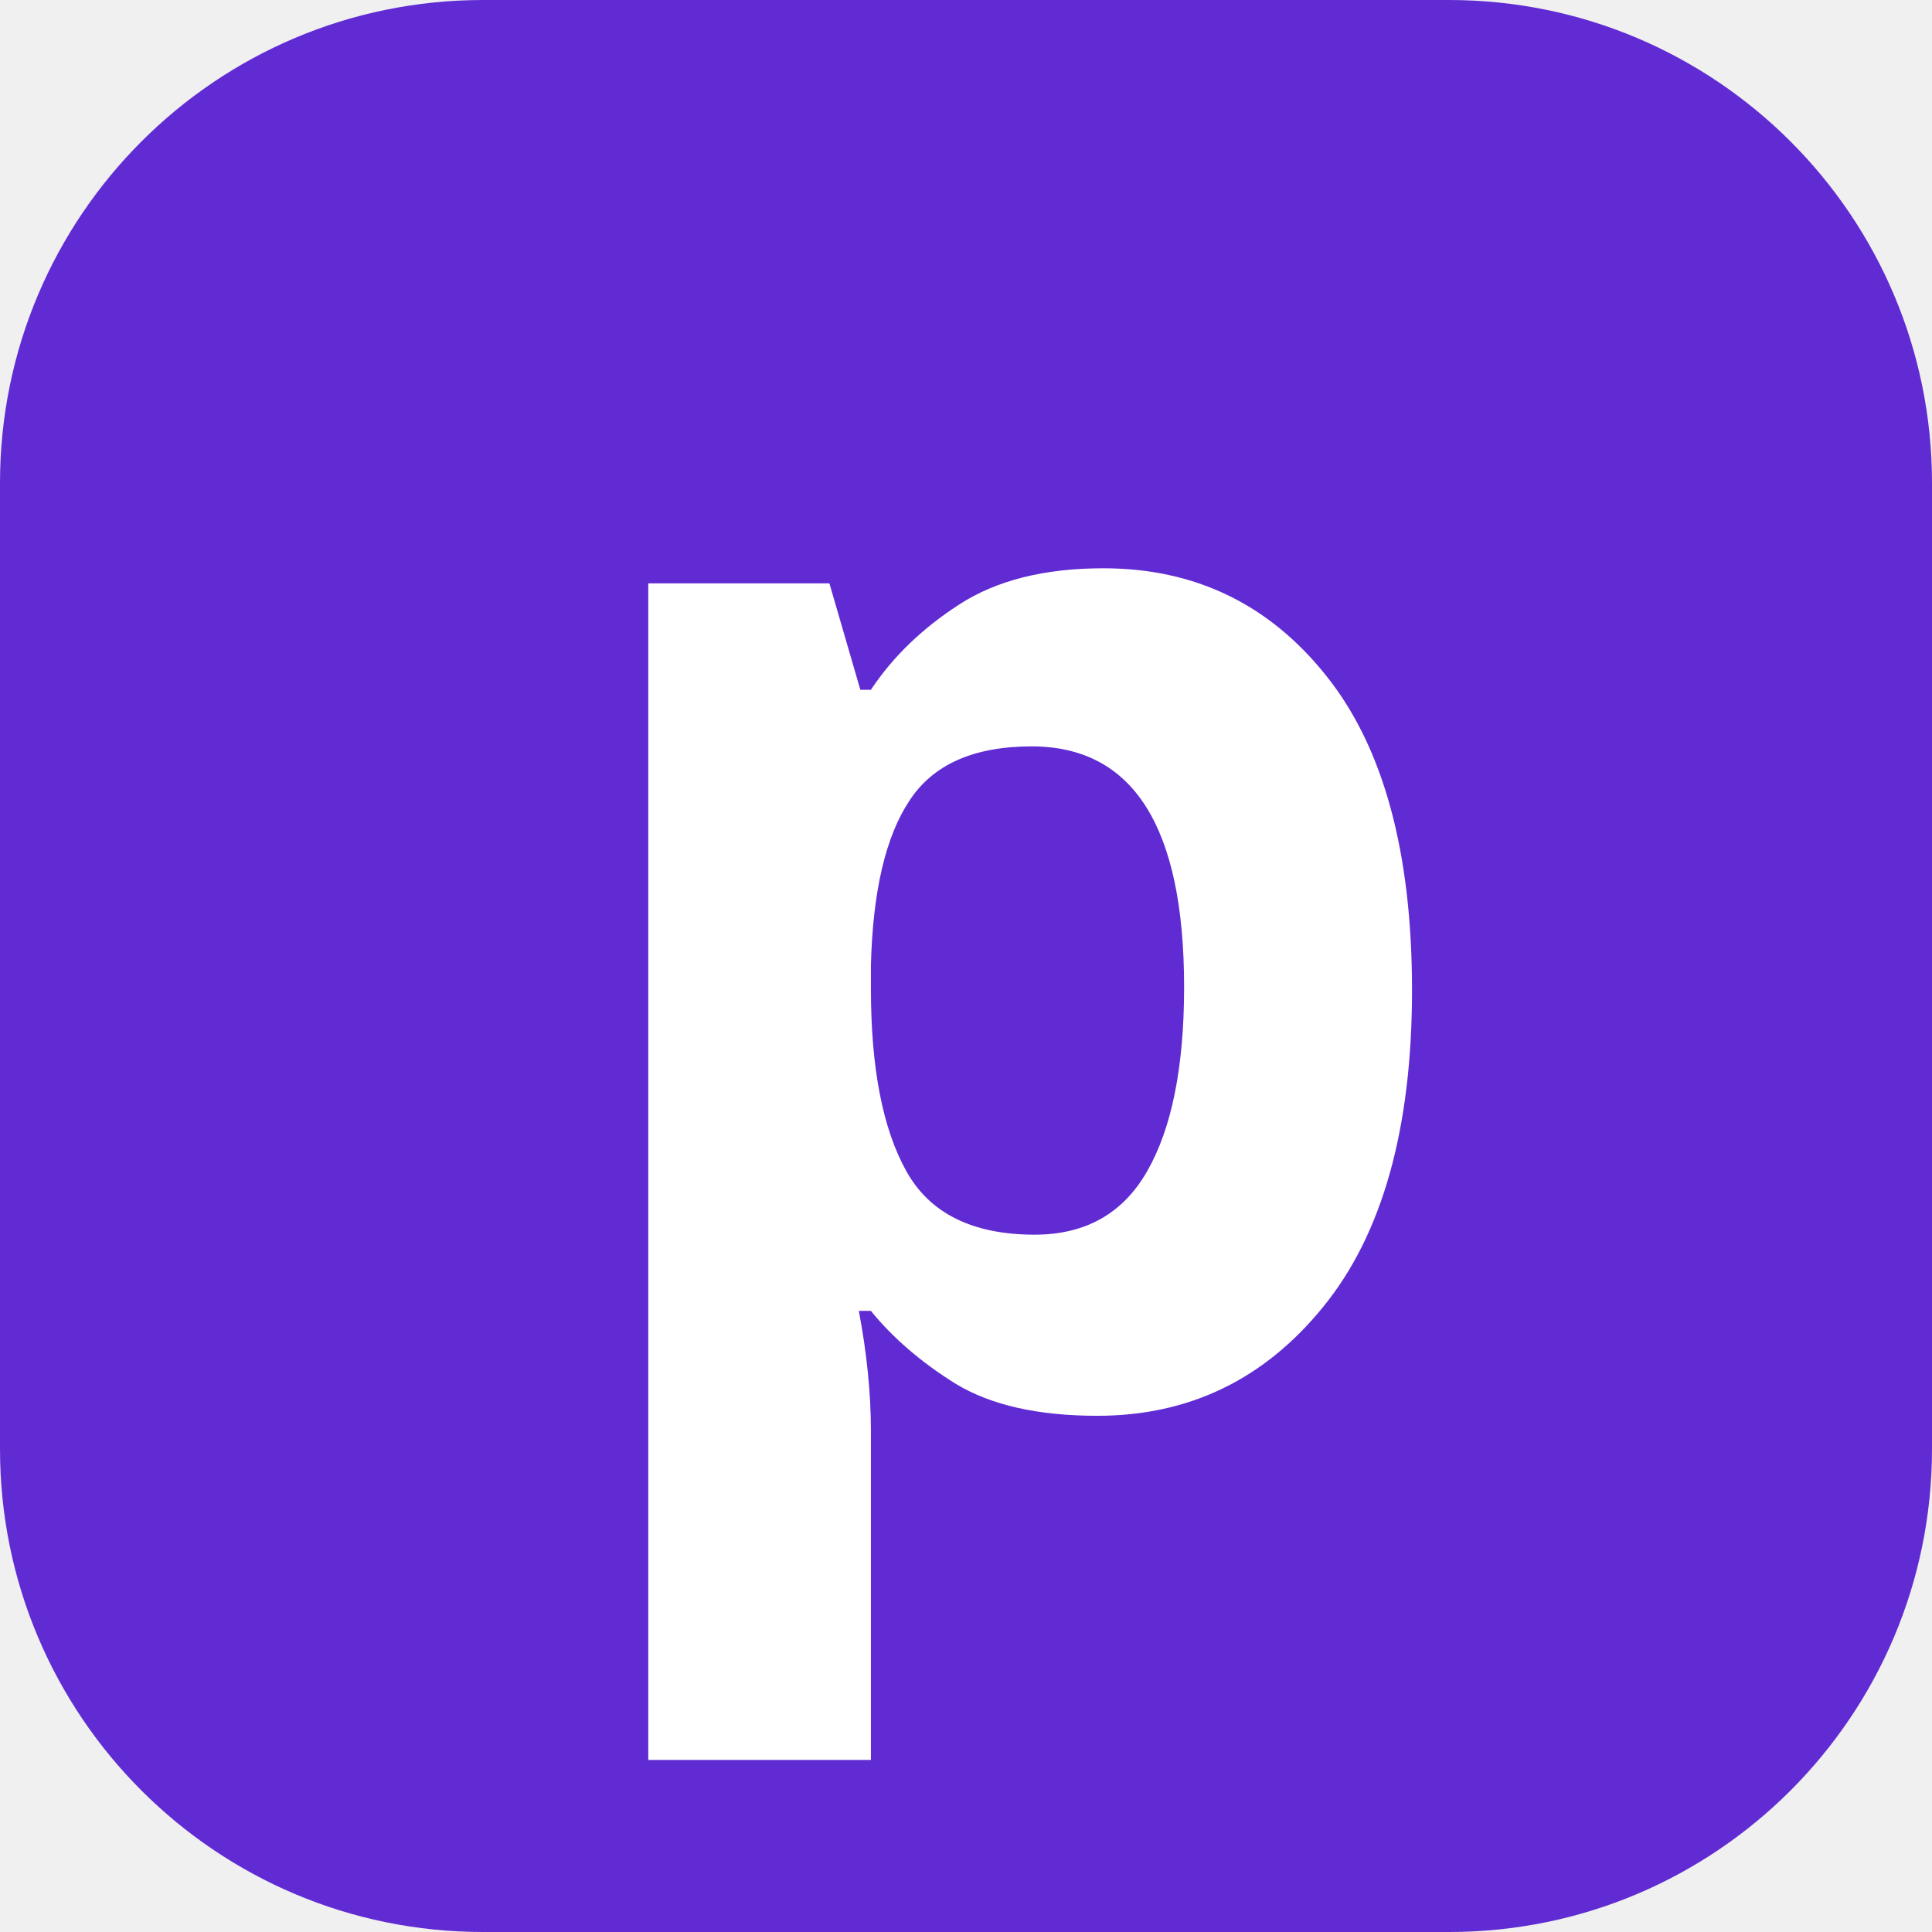
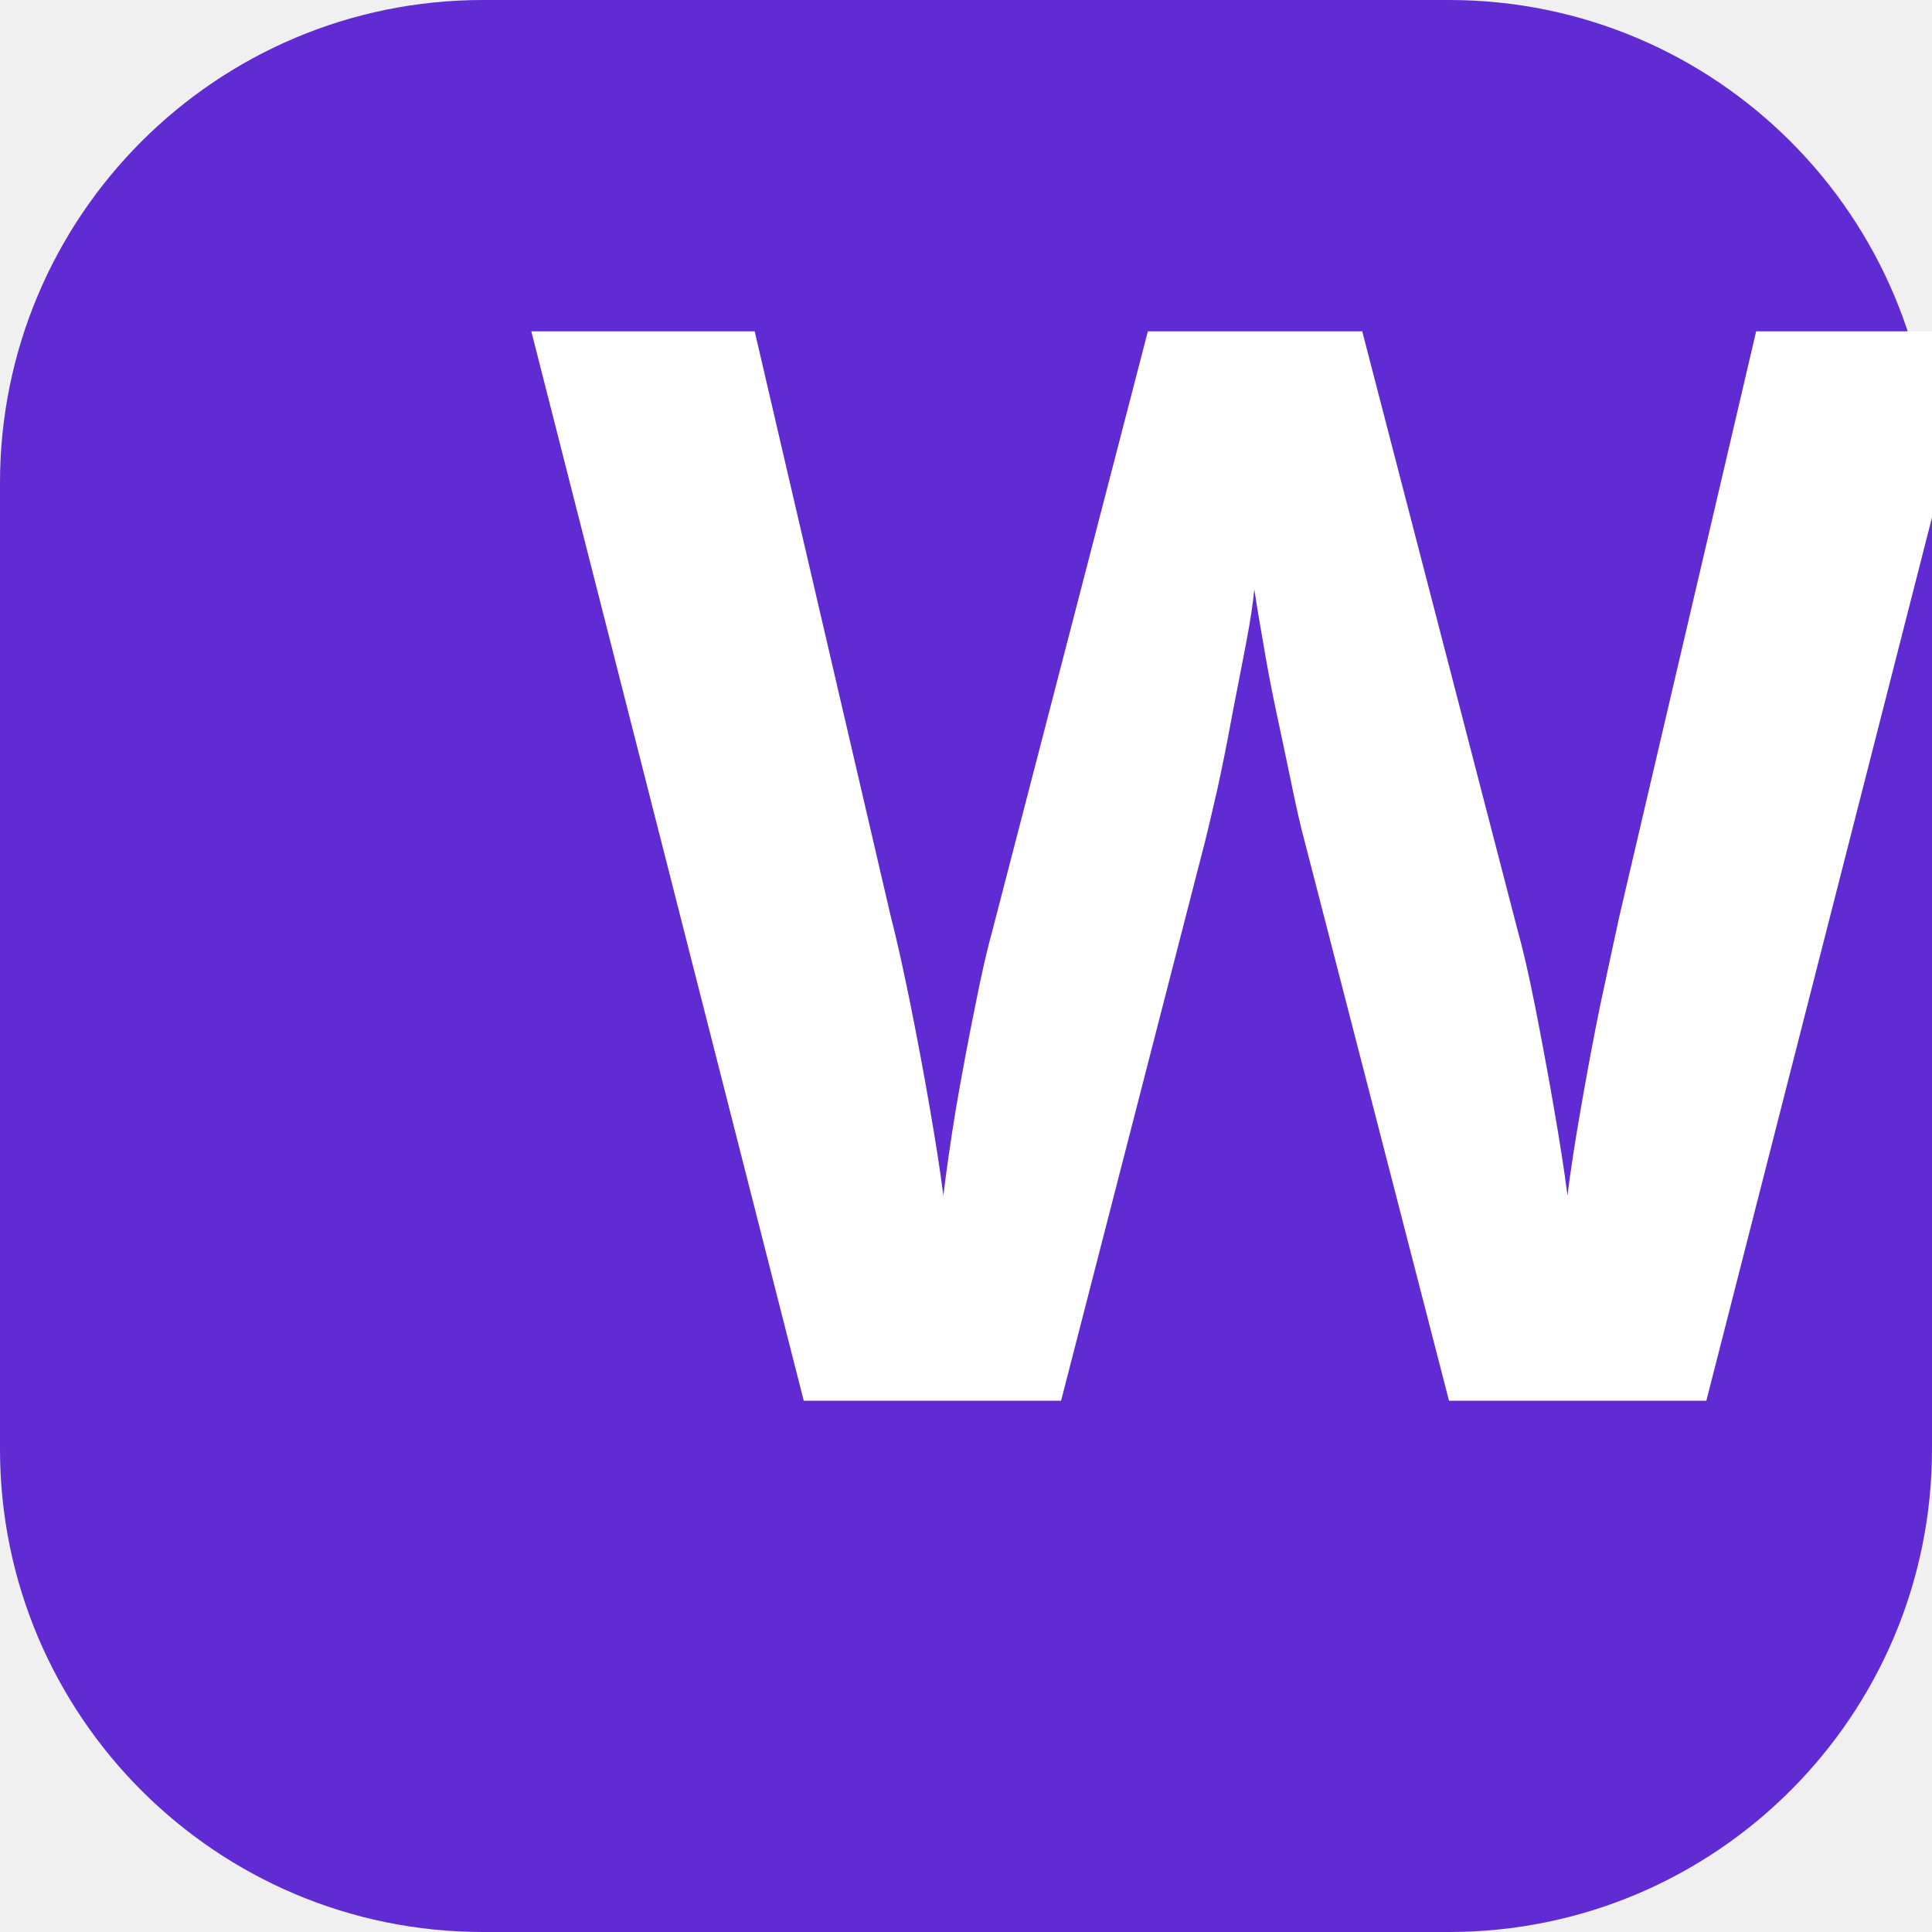
<svg xmlns="http://www.w3.org/2000/svg" viewBox="0 0 40 40">
  <rect width="40" height="40" rx="10" fill="#612bd3" />
-   <text x="11" y="29" fill="white" font-family="system-ui,sans-serif" font-weight="700" font-size="31">p</text>
+   <text x="11" y="29" fill="white" font-family="system-ui,sans-serif" font-weight="700" font-size="31">W</text>
</svg>
